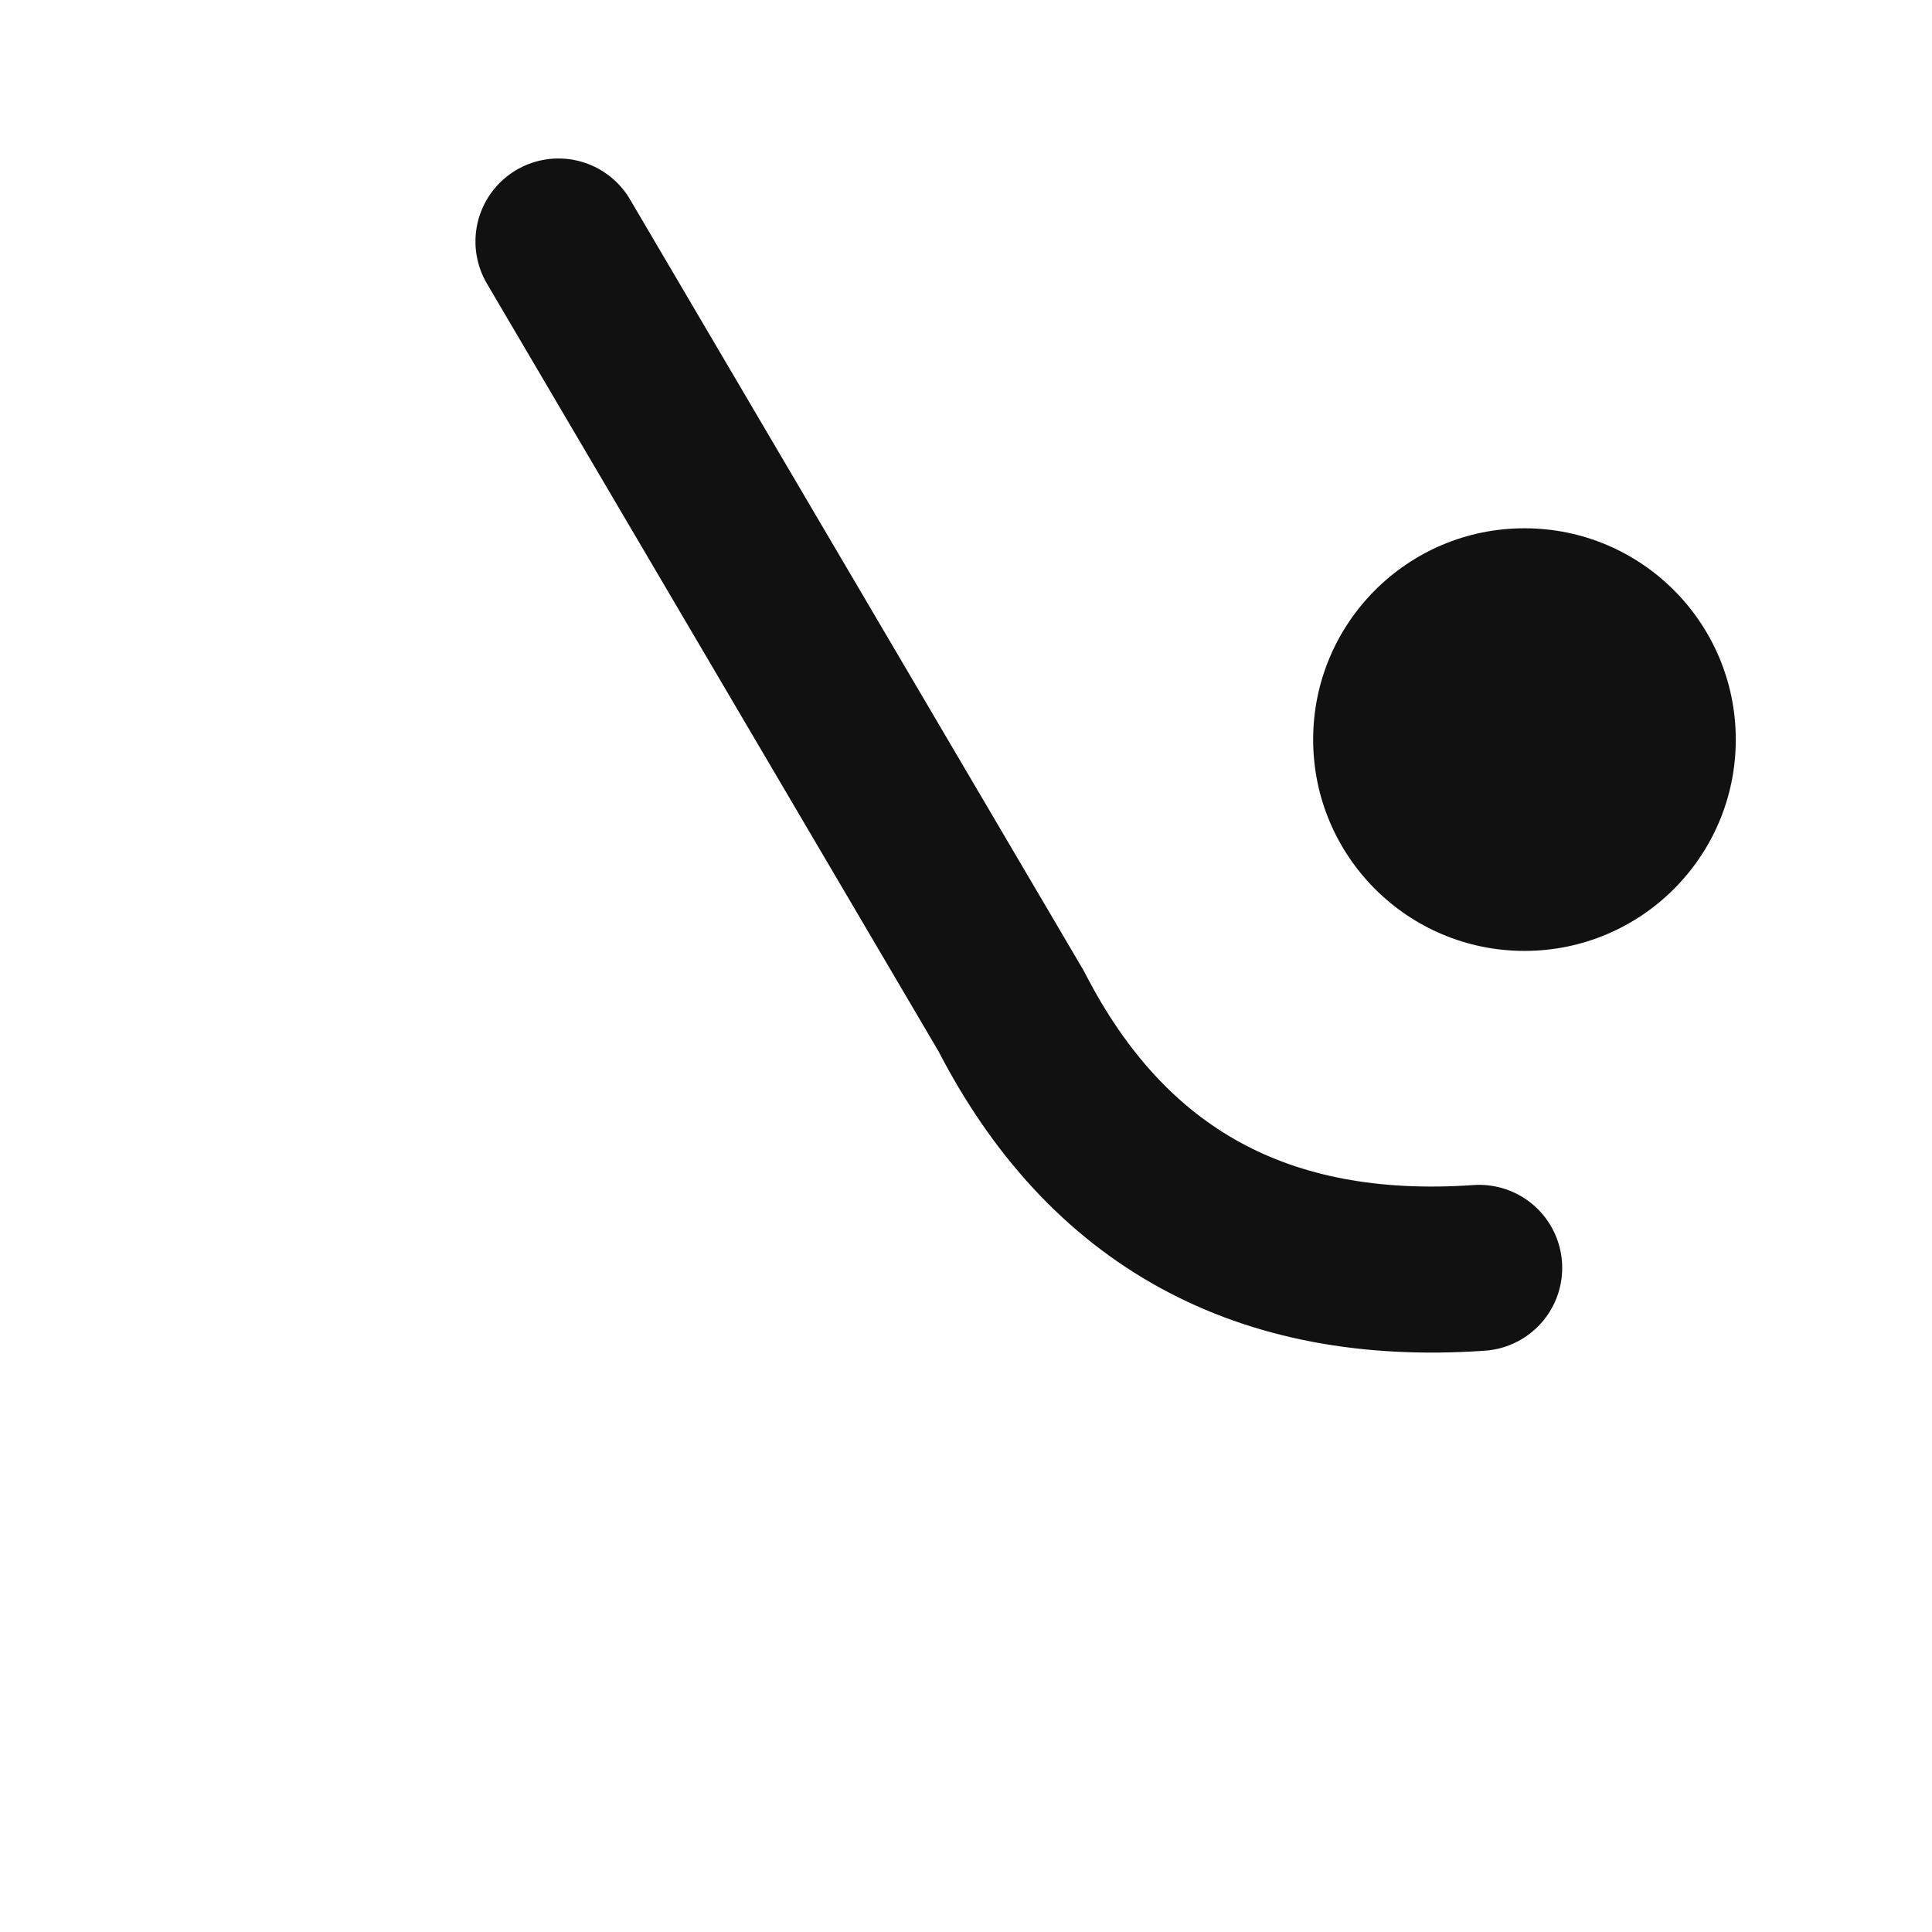
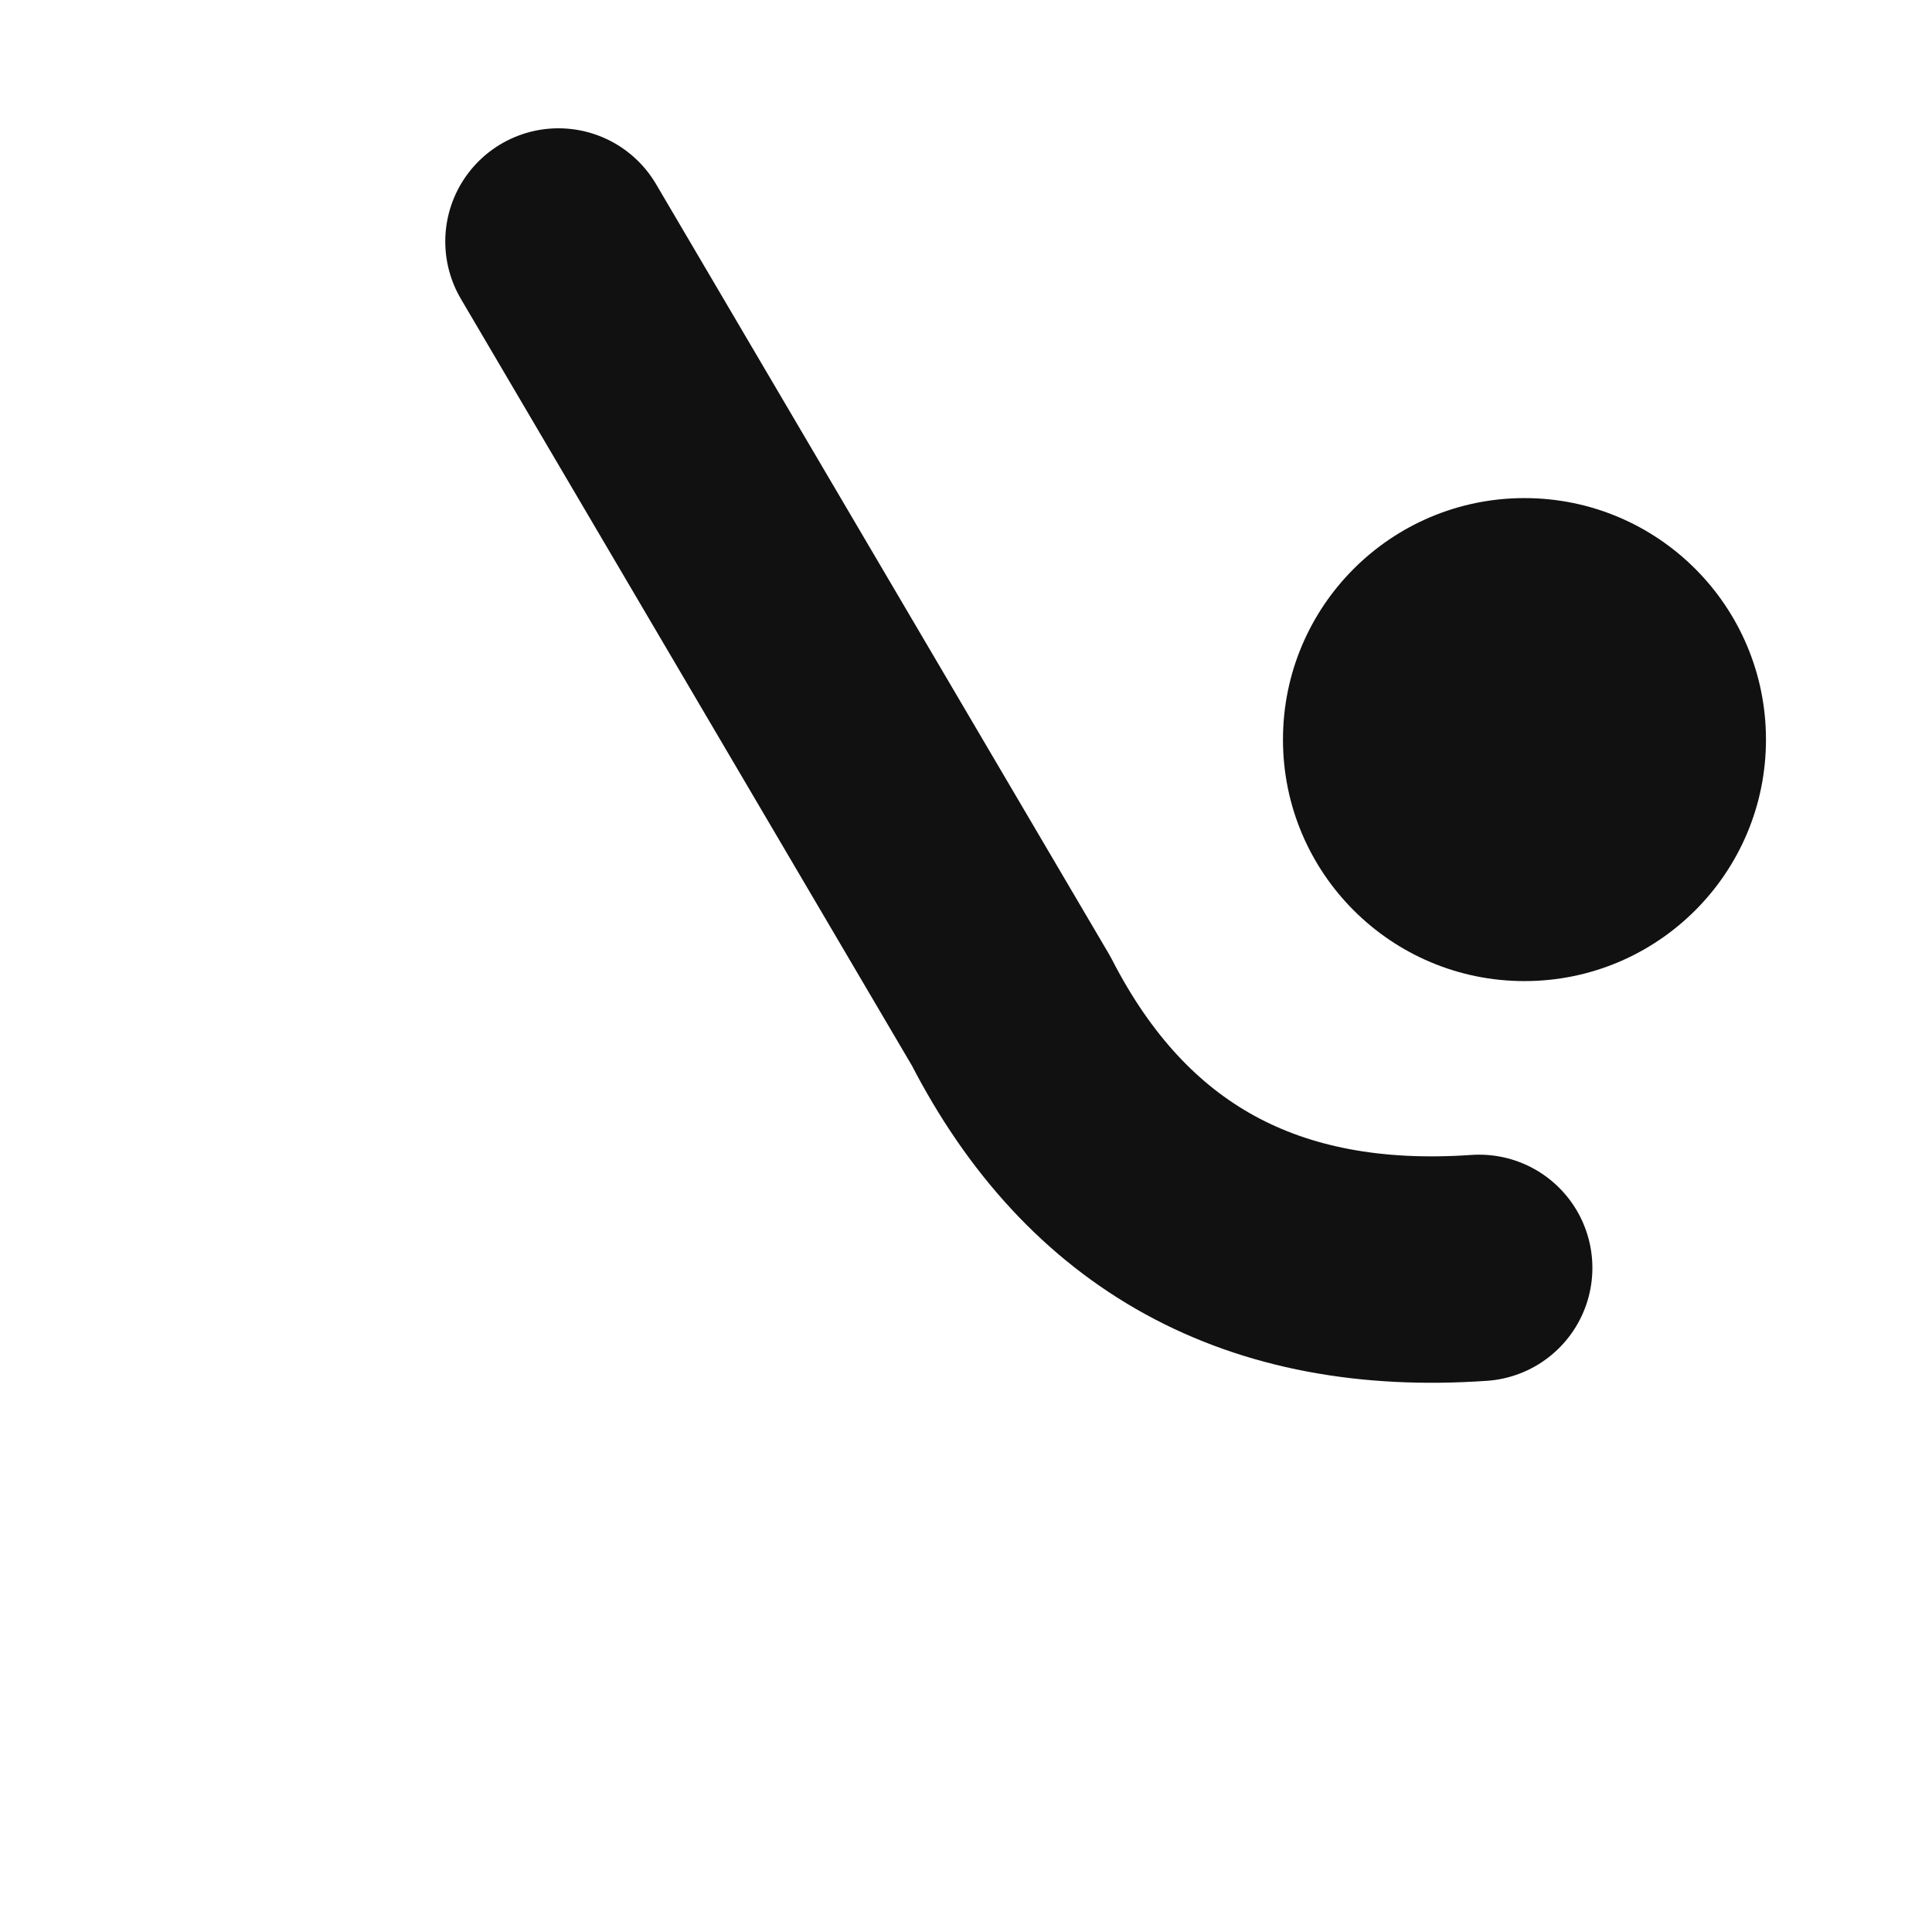
<svg xmlns="http://www.w3.org/2000/svg" viewBox="0 0 512 512" role="img" aria-label="Bandy">
-   <path d="M148 64 L268 268 Q 306 342, 392 336" fill="none" stroke="#111" stroke-width="44" stroke-linecap="round" stroke-linejoin="round" />
-   <circle cx="404" cy="196" r="56" fill="#111" />
+   <path d="M148 64 L268 268 Q 306 342, 392 336" fill="none" stroke="#111" stroke-width="60" stroke-linecap="round" stroke-linejoin="round" />
+   <circle cx="404" cy="196" r="64" fill="#111" />
</svg>
